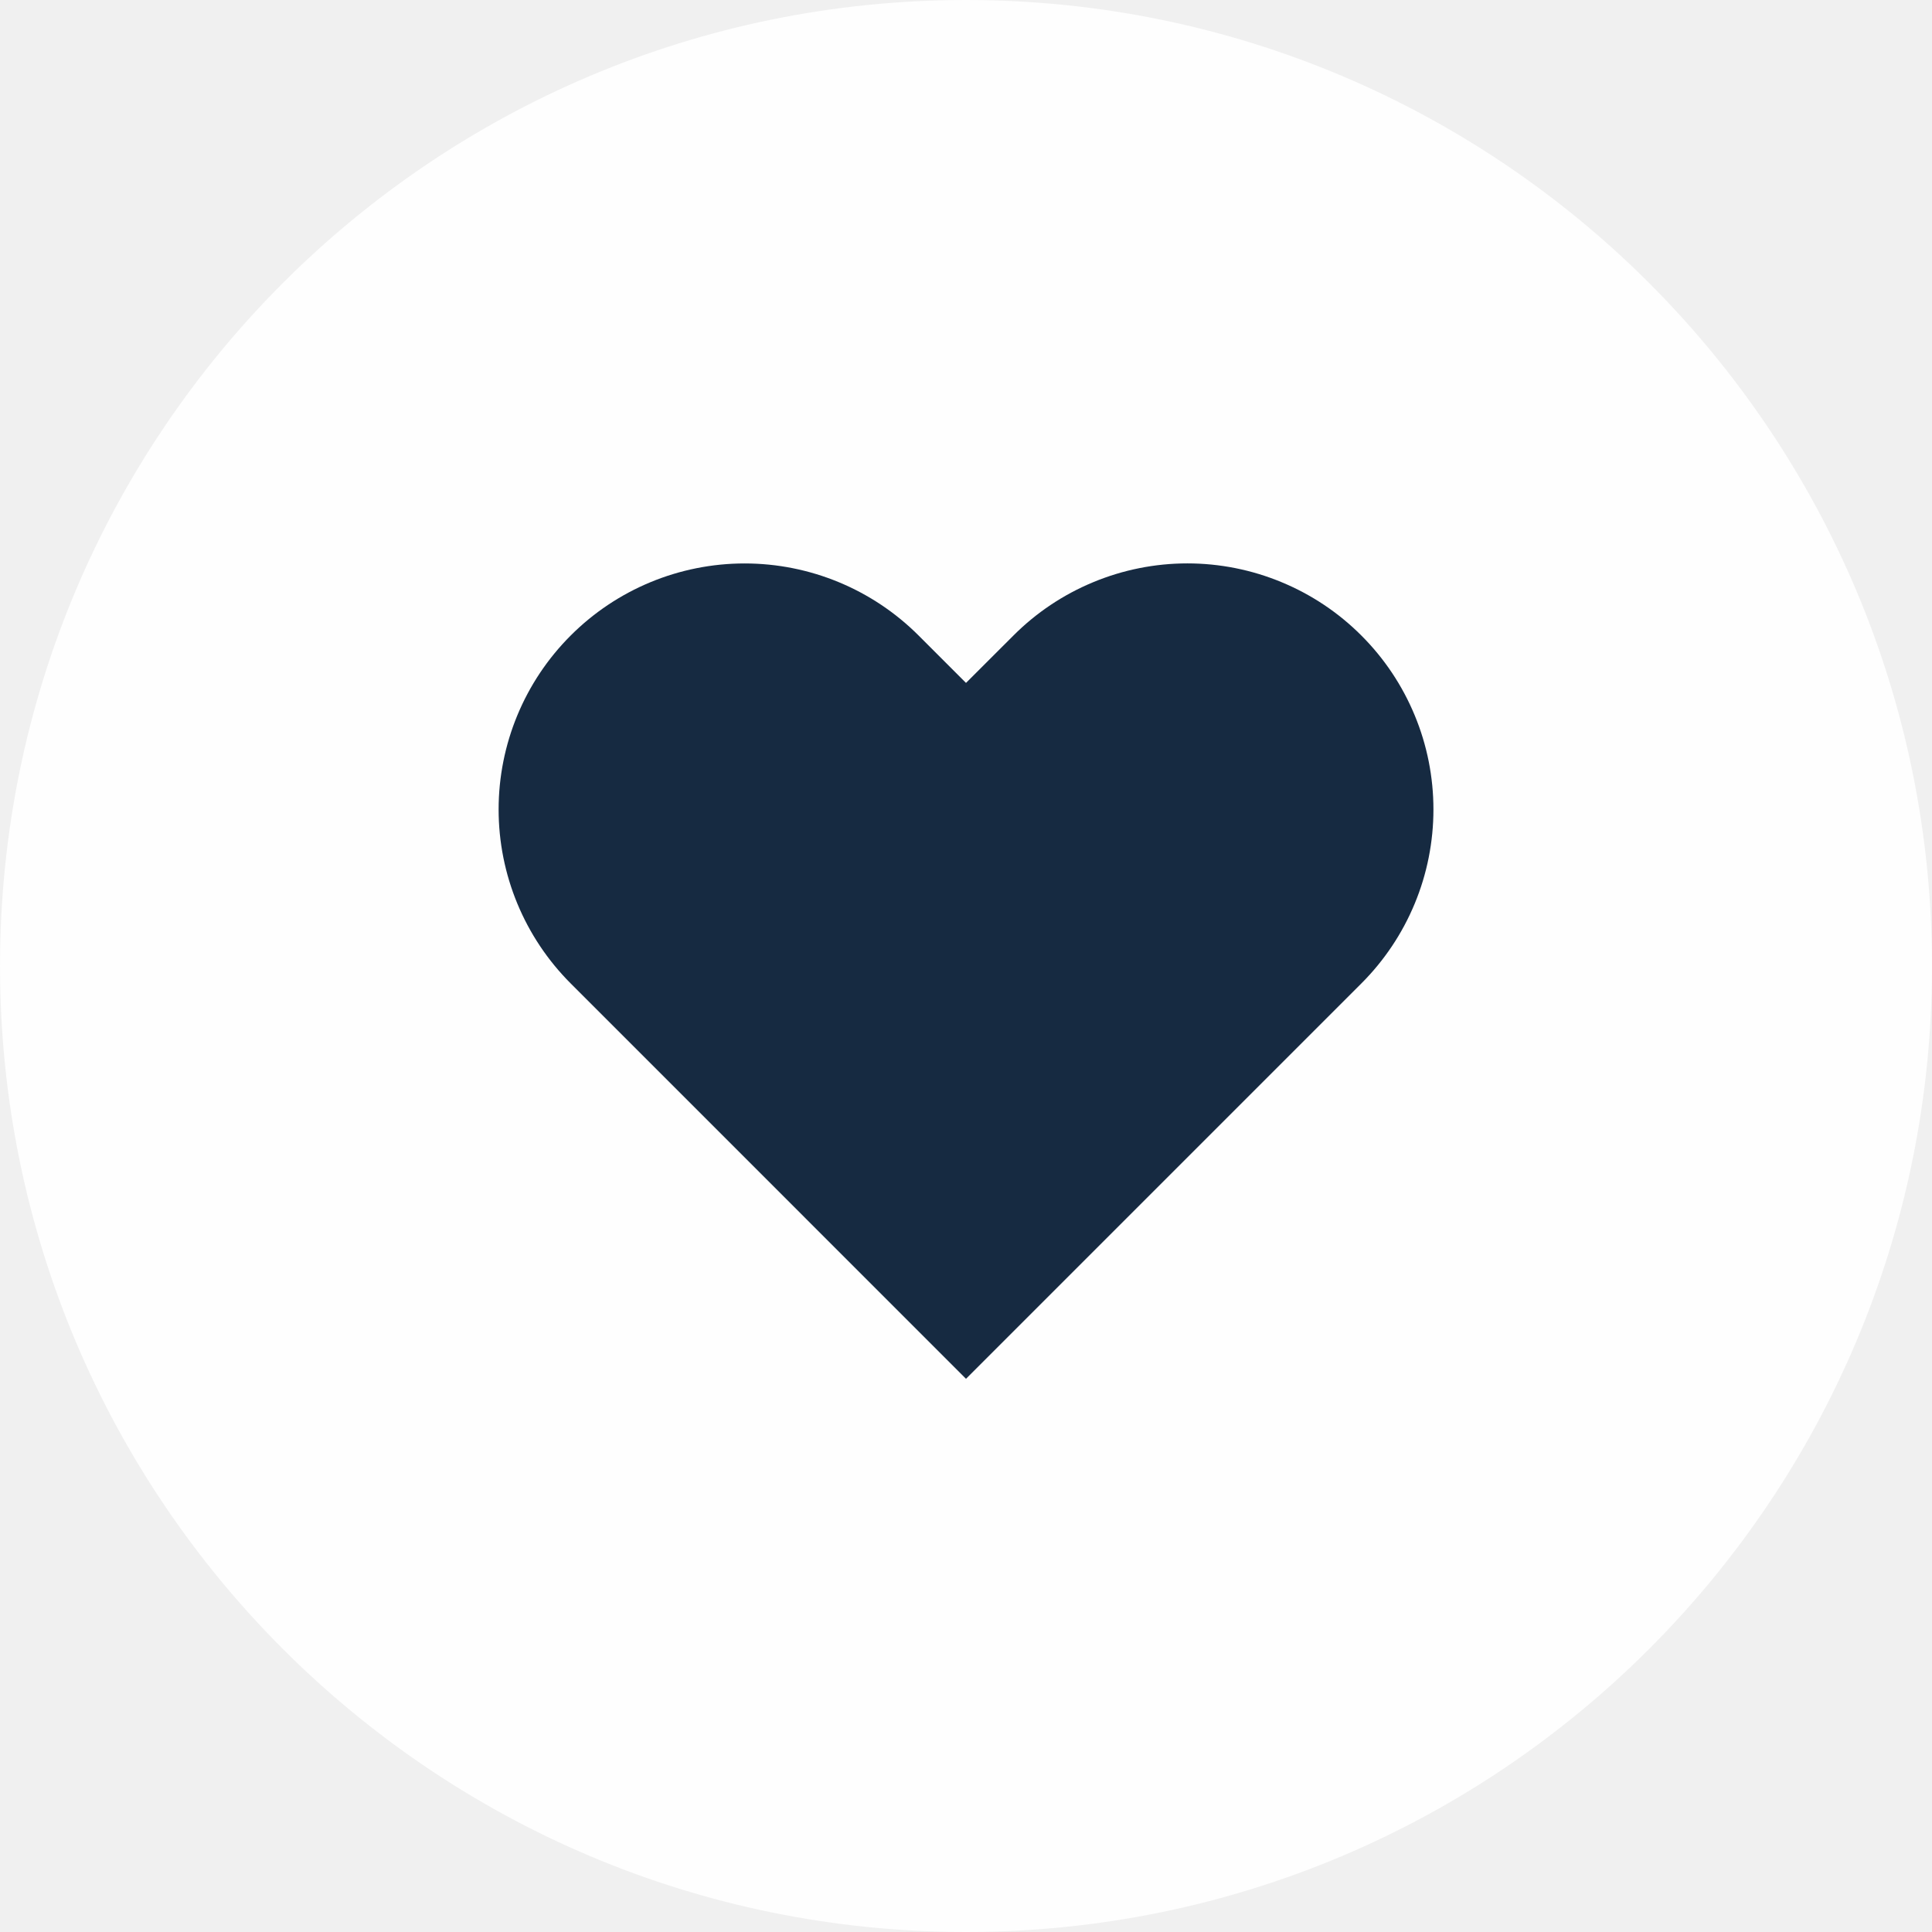
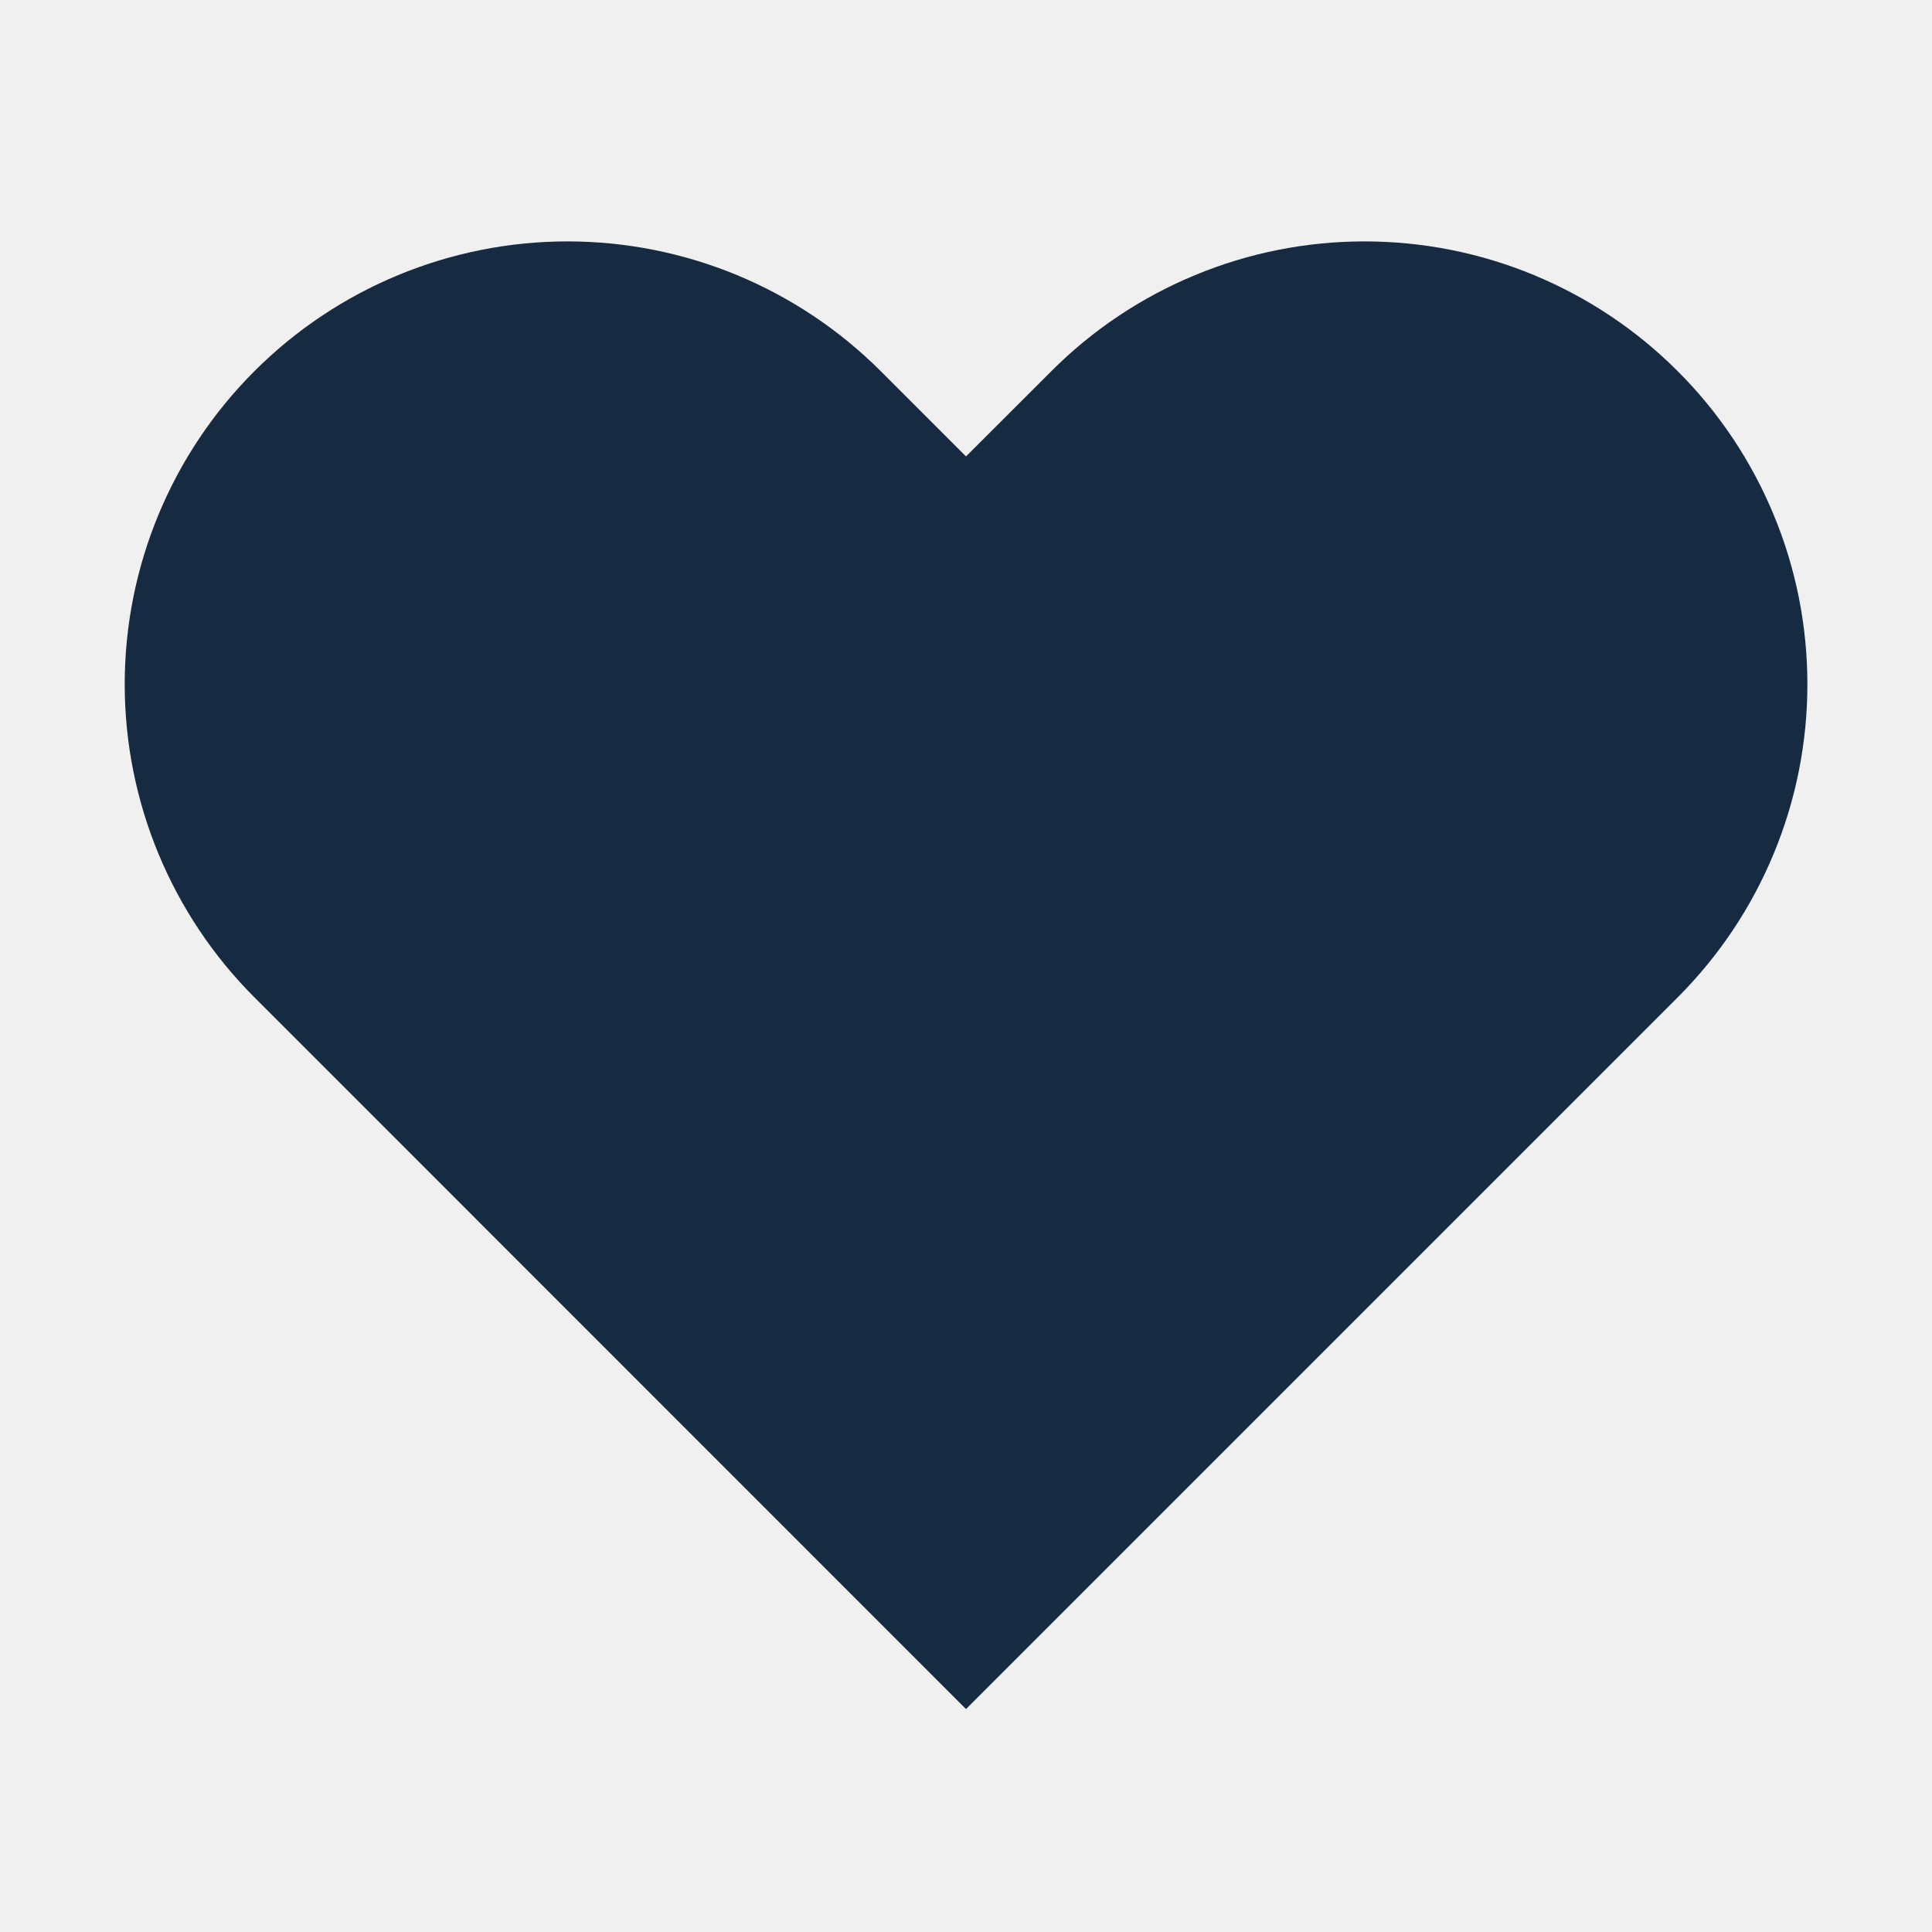
- <svg xmlns="http://www.w3.org/2000/svg" width="36" height="36" viewBox="0 0 36 36" fill="none">
-   <circle opacity="0.9" cx="18" cy="18" r="18" fill="white" />
-   <path d="M25.367 11.842C24.942 11.416 24.436 11.078 23.88 10.848C23.324 10.617 22.727 10.498 22.125 10.498C21.523 10.498 20.927 10.617 20.371 10.848C19.815 11.078 19.309 11.416 18.884 11.842L18 12.725L17.117 11.842C16.257 10.982 15.091 10.499 13.875 10.499C12.66 10.499 11.493 10.982 10.634 11.842C9.774 12.701 9.291 13.867 9.291 15.083C9.291 16.299 9.774 17.465 10.634 18.325L11.517 19.208L18 25.692L24.484 19.208L25.367 18.325C25.793 17.899 26.131 17.394 26.361 16.838C26.592 16.282 26.71 15.685 26.71 15.083C26.71 14.481 26.592 13.885 26.361 13.329C26.131 12.773 25.793 12.267 25.367 11.842Z" fill="#162A41" />
+ <svg xmlns="http://www.w3.org/2000/svg" width="20" height="20" viewBox="0 0 20 20" fill="none">
+   <path d="M17.367 3.842C16.942 3.416 16.436 3.078 15.88 2.848C15.324 2.617 14.727 2.499 14.125 2.499C13.523 2.499 12.927 2.617 12.371 2.848C11.815 3.078 11.309 3.416 10.884 3.842L10 4.725L9.117 3.842C8.257 2.982 7.091 2.499 5.875 2.499C4.66 2.499 3.494 2.982 2.634 3.842C1.774 4.701 1.291 5.868 1.291 7.083C1.291 8.299 1.774 9.465 2.634 10.325L3.517 11.208L10 17.692L16.484 11.208L17.367 10.325C17.793 9.899 18.131 9.394 18.361 8.838C18.592 8.282 18.71 7.685 18.71 7.083C18.71 6.481 18.592 5.885 18.361 5.329C18.131 4.773 17.793 4.267 17.367 3.842Z" fill="#162A41" />
</svg>
